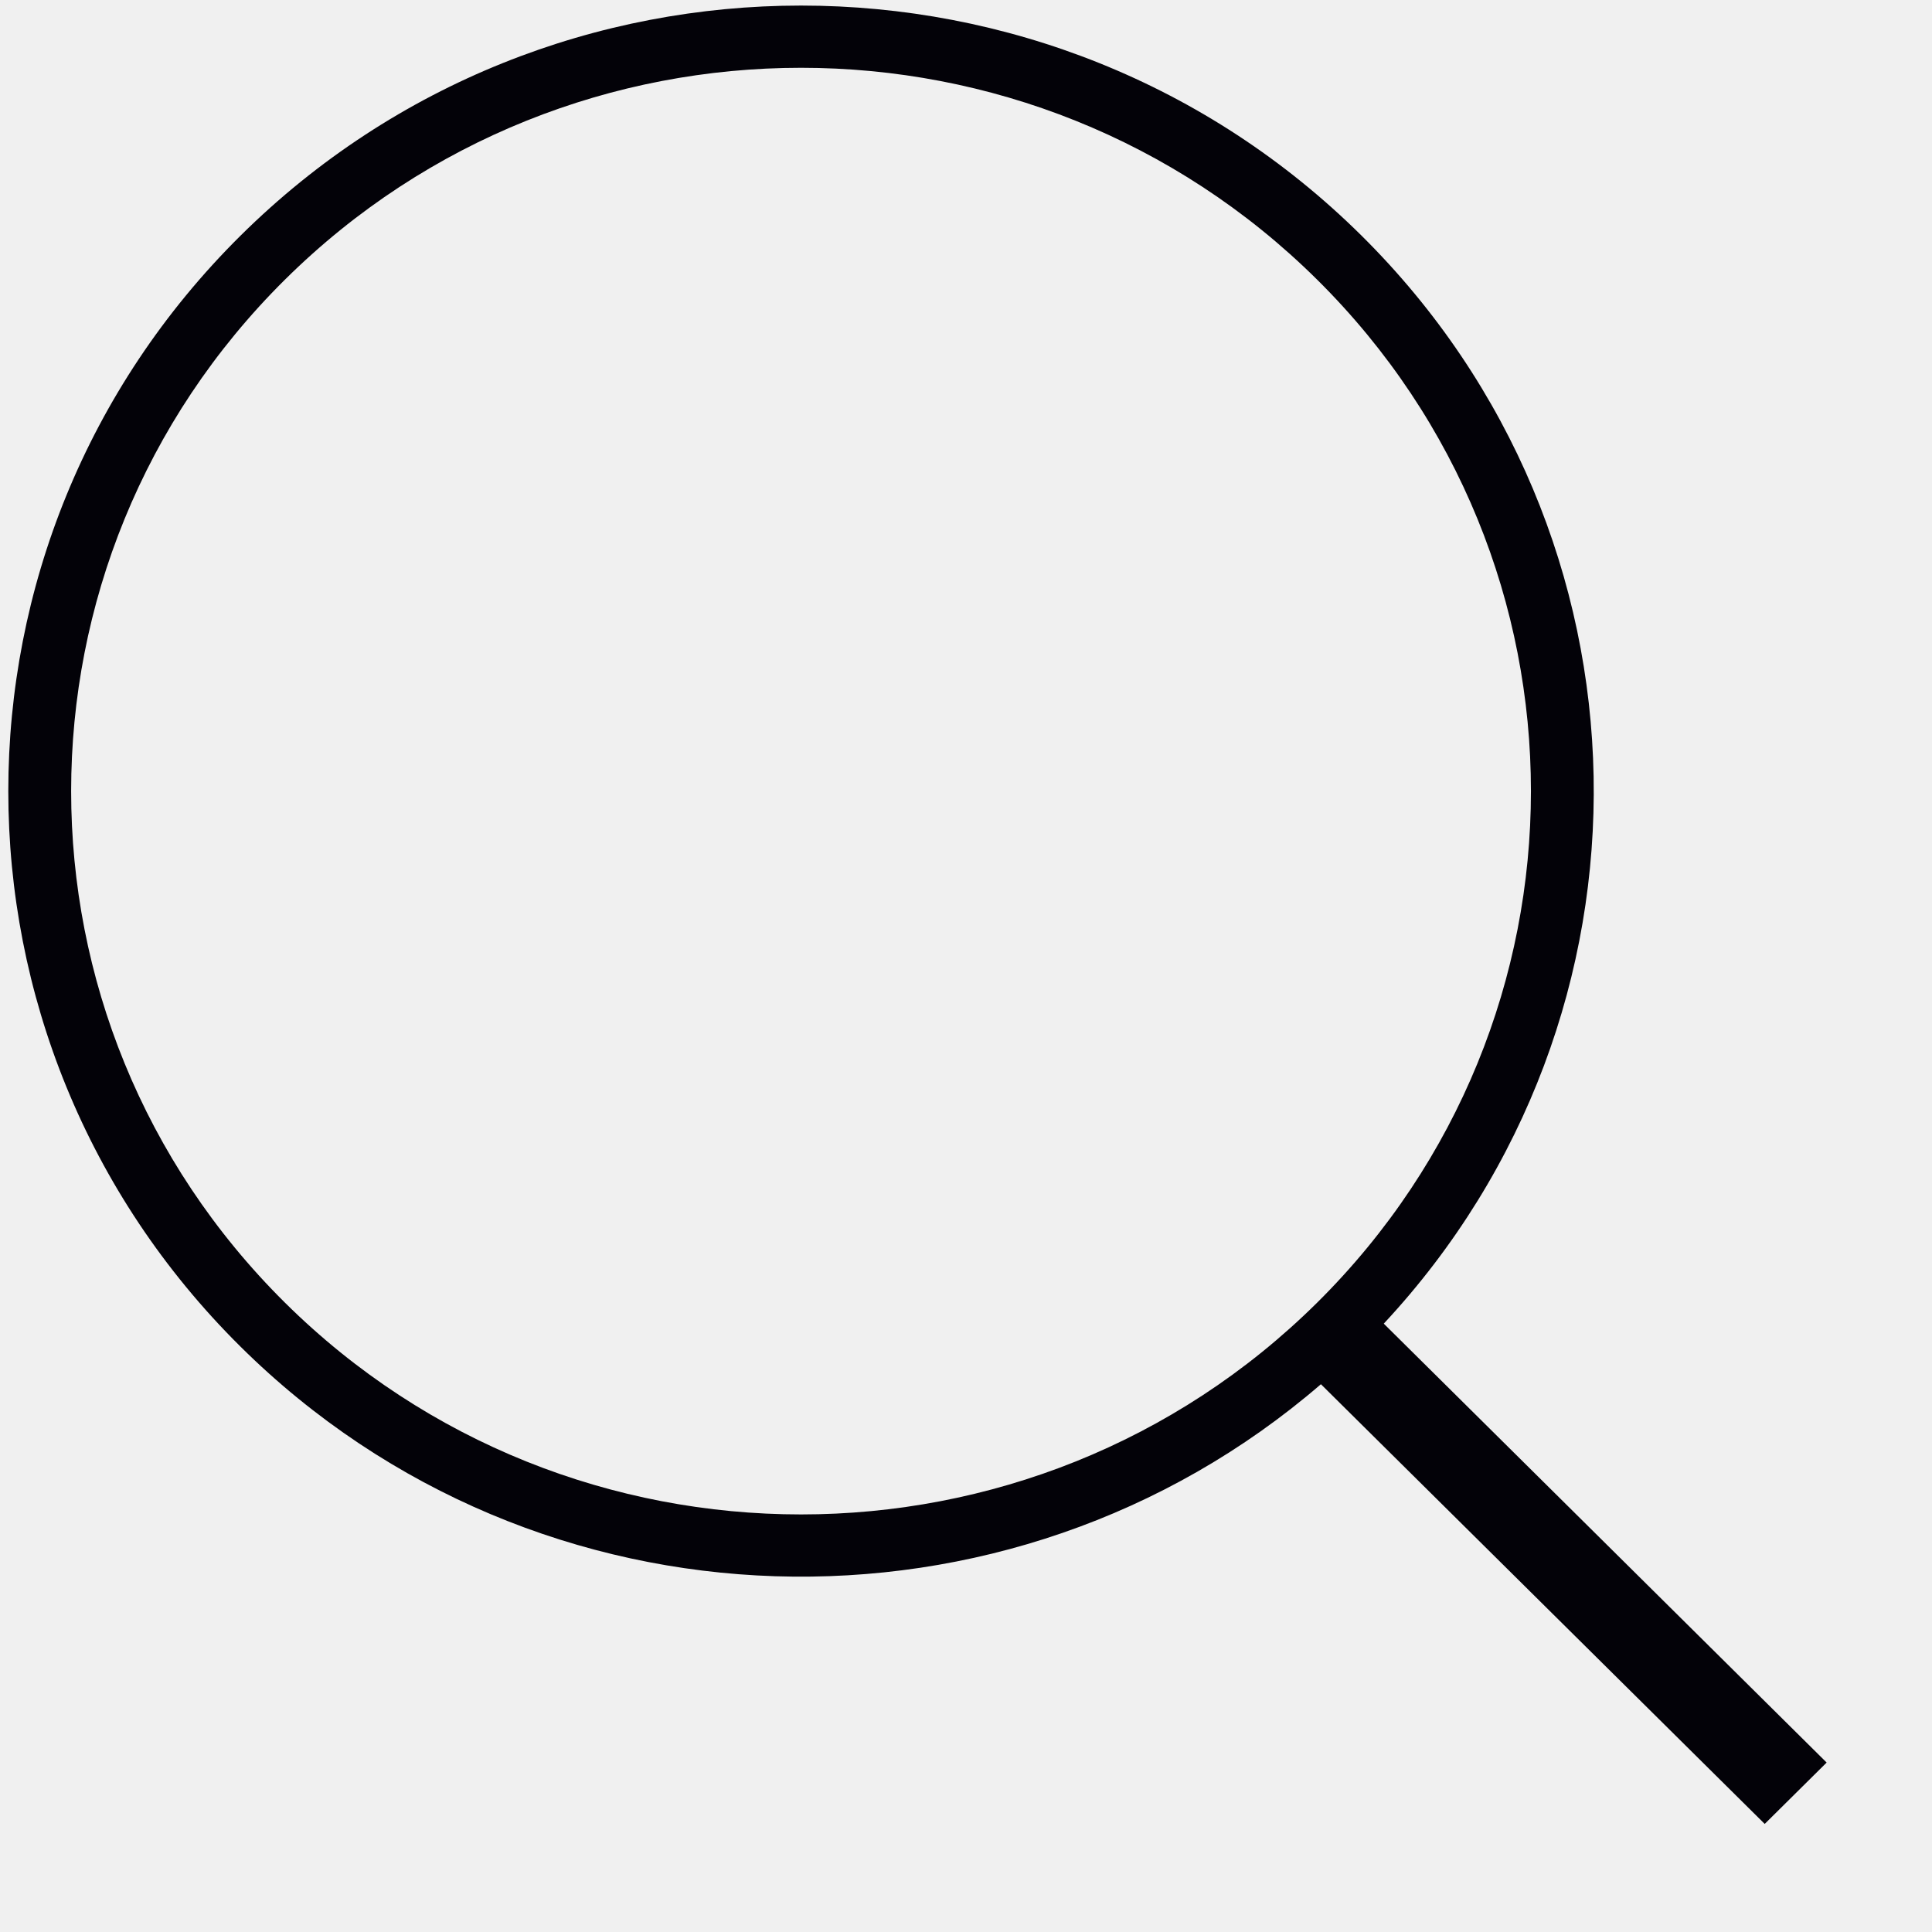
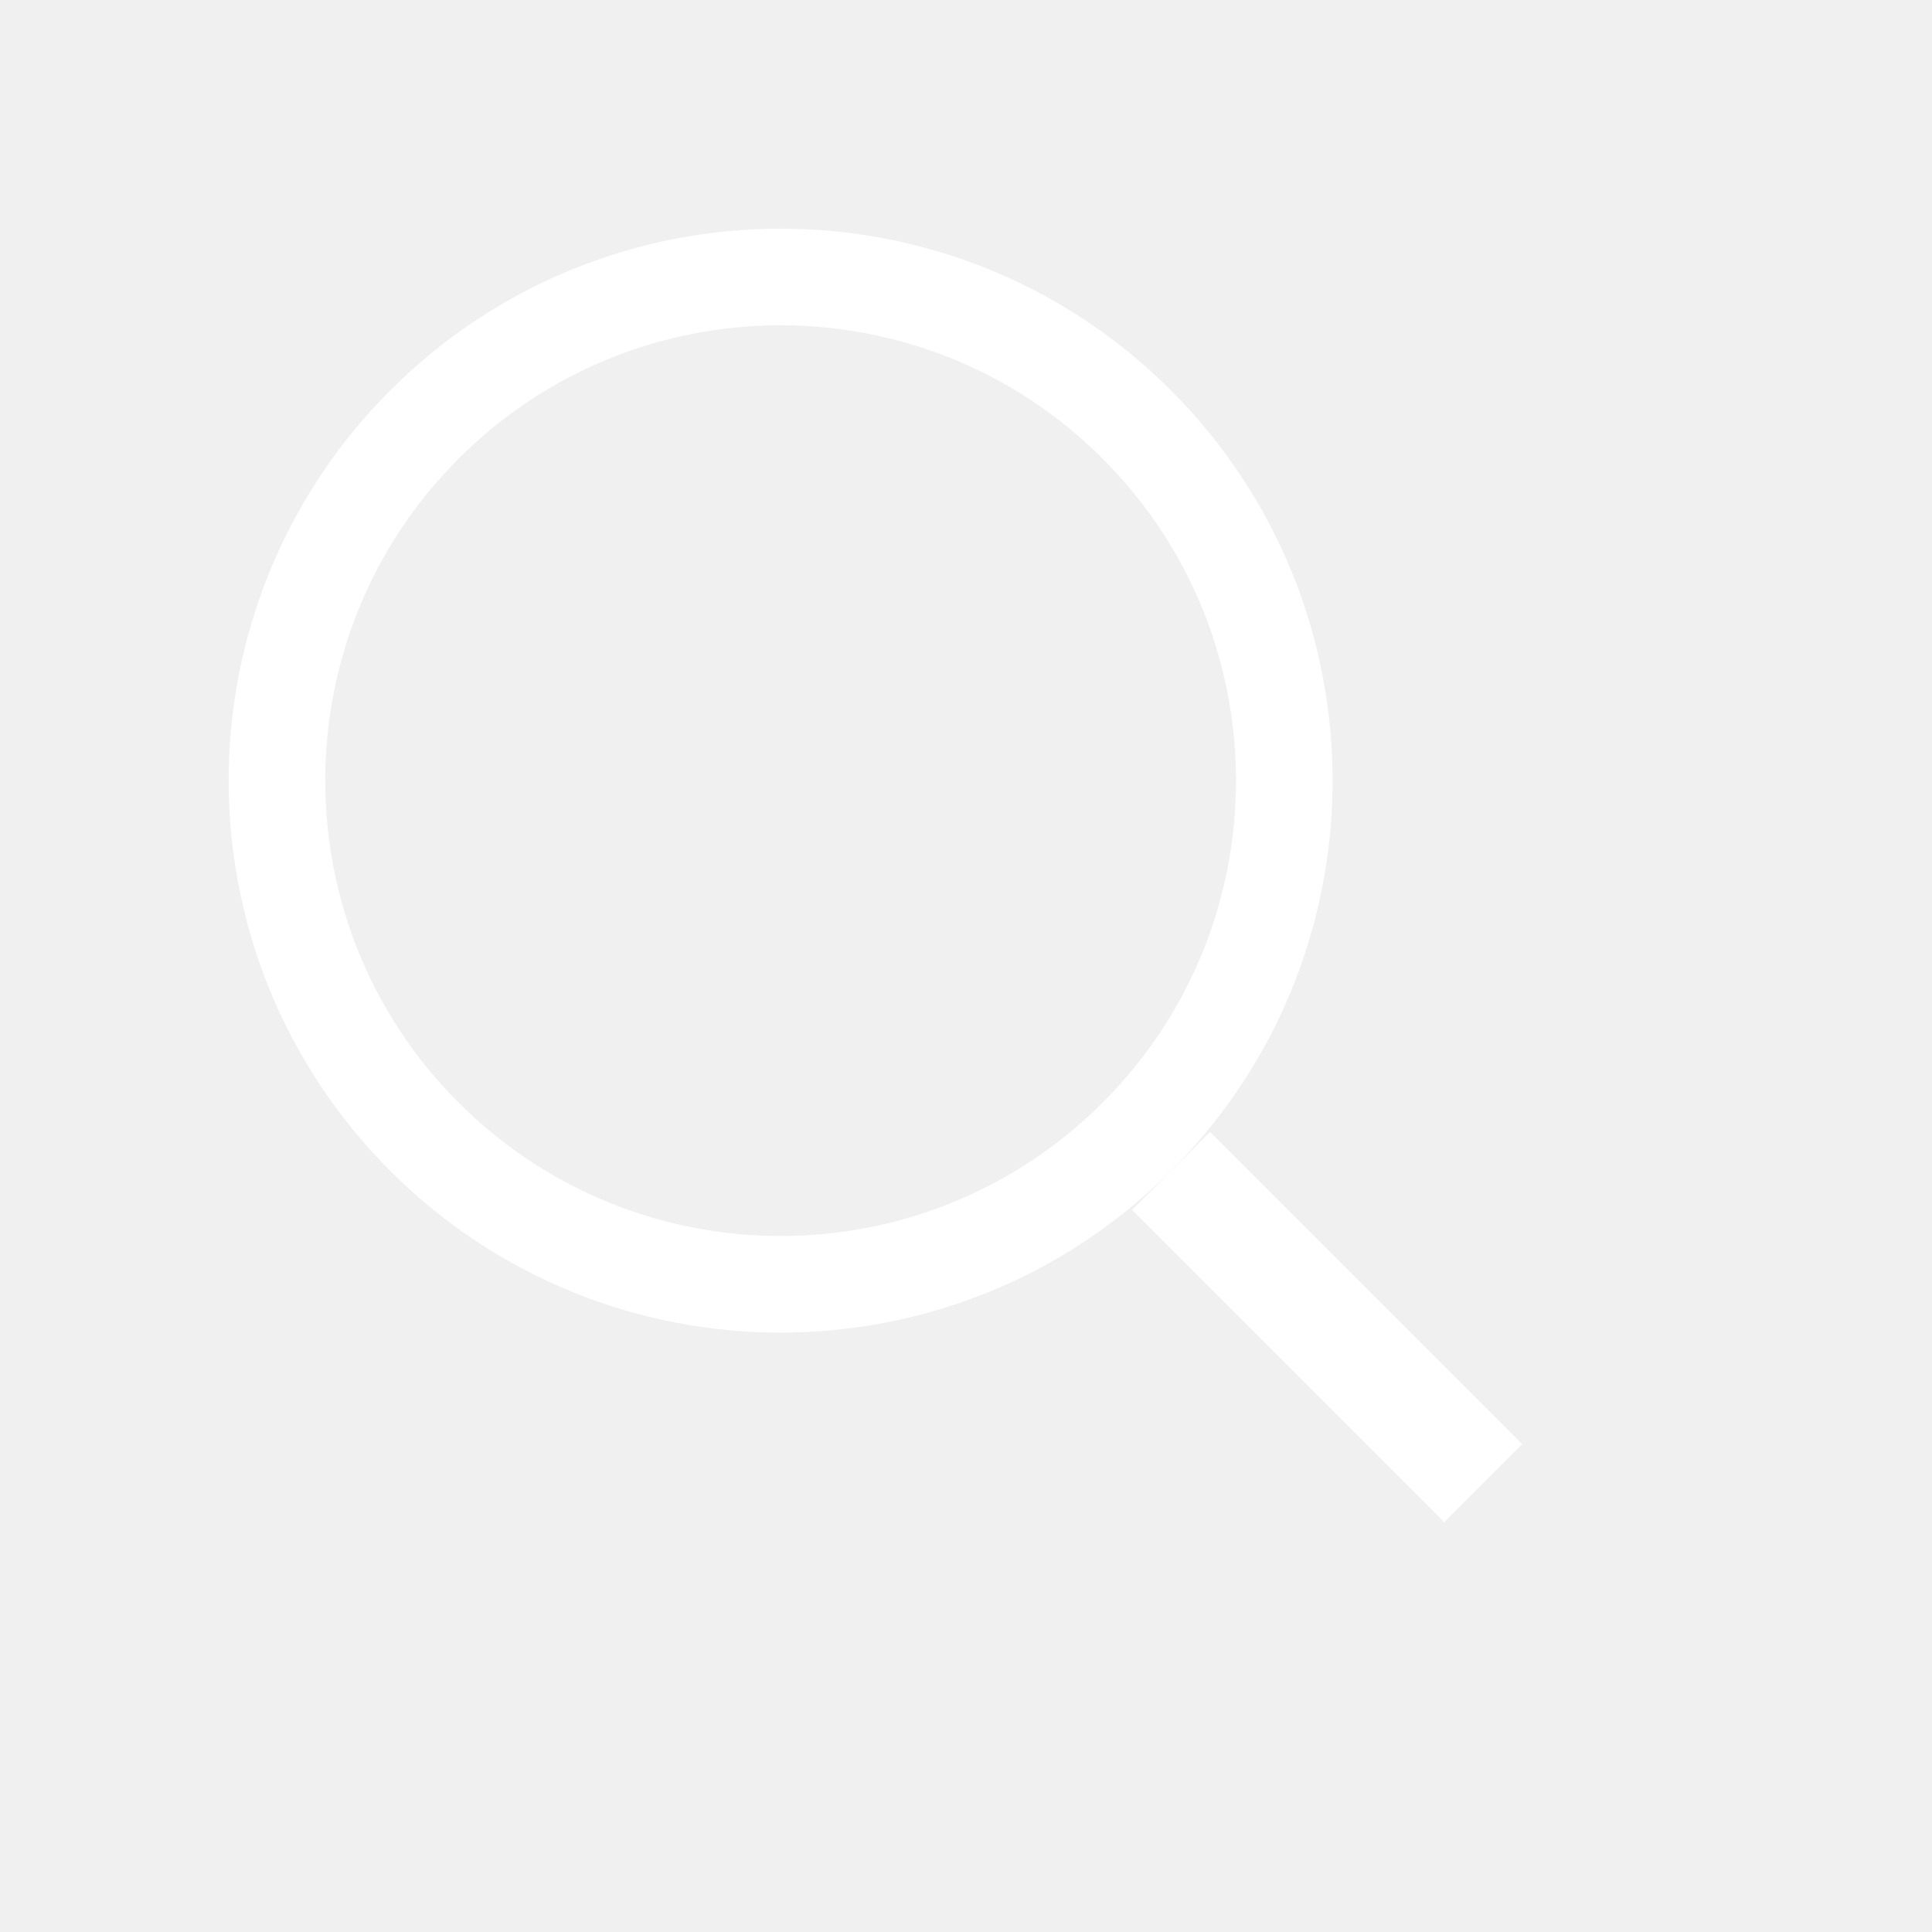
- <svg xmlns="http://www.w3.org/2000/svg" width="17" height="17" viewBox="0 0 17 17" fill="none">
-   <path fill-rule="evenodd" clip-rule="evenodd" d="M2.507 11.462C-0.001 8.976 -0.001 4.946 2.507 2.461C5.015 -0.025 9.082 -0.025 11.59 2.461C14.098 4.946 14.098 8.976 11.59 11.462C9.082 13.947 5.015 13.947 2.507 11.462ZM2.116 2.074C-0.608 4.773 -0.608 9.15 2.116 11.849C4.724 14.433 8.883 14.543 11.623 12.18L15.528 16.049L16.073 15.509L12.176 11.647C14.703 8.936 14.638 4.707 11.981 2.074C9.257 -0.626 4.84 -0.626 2.116 2.074Z" fill="#030208" />
+ <svg xmlns="http://www.w3.org/2000/svg" width="20" height="20" viewBox="0 0 20 20" fill="none">
+   <circle cx="8.081" cy="8.081" r="5.214" transform="rotate(-45 8.08122 8.08105)" stroke="white" />
+   <rect x="11.718" y="12.526" width="1.143" height="4.571" transform="rotate(-45 11.7178 12.5259)" fill="white" />
</svg>
